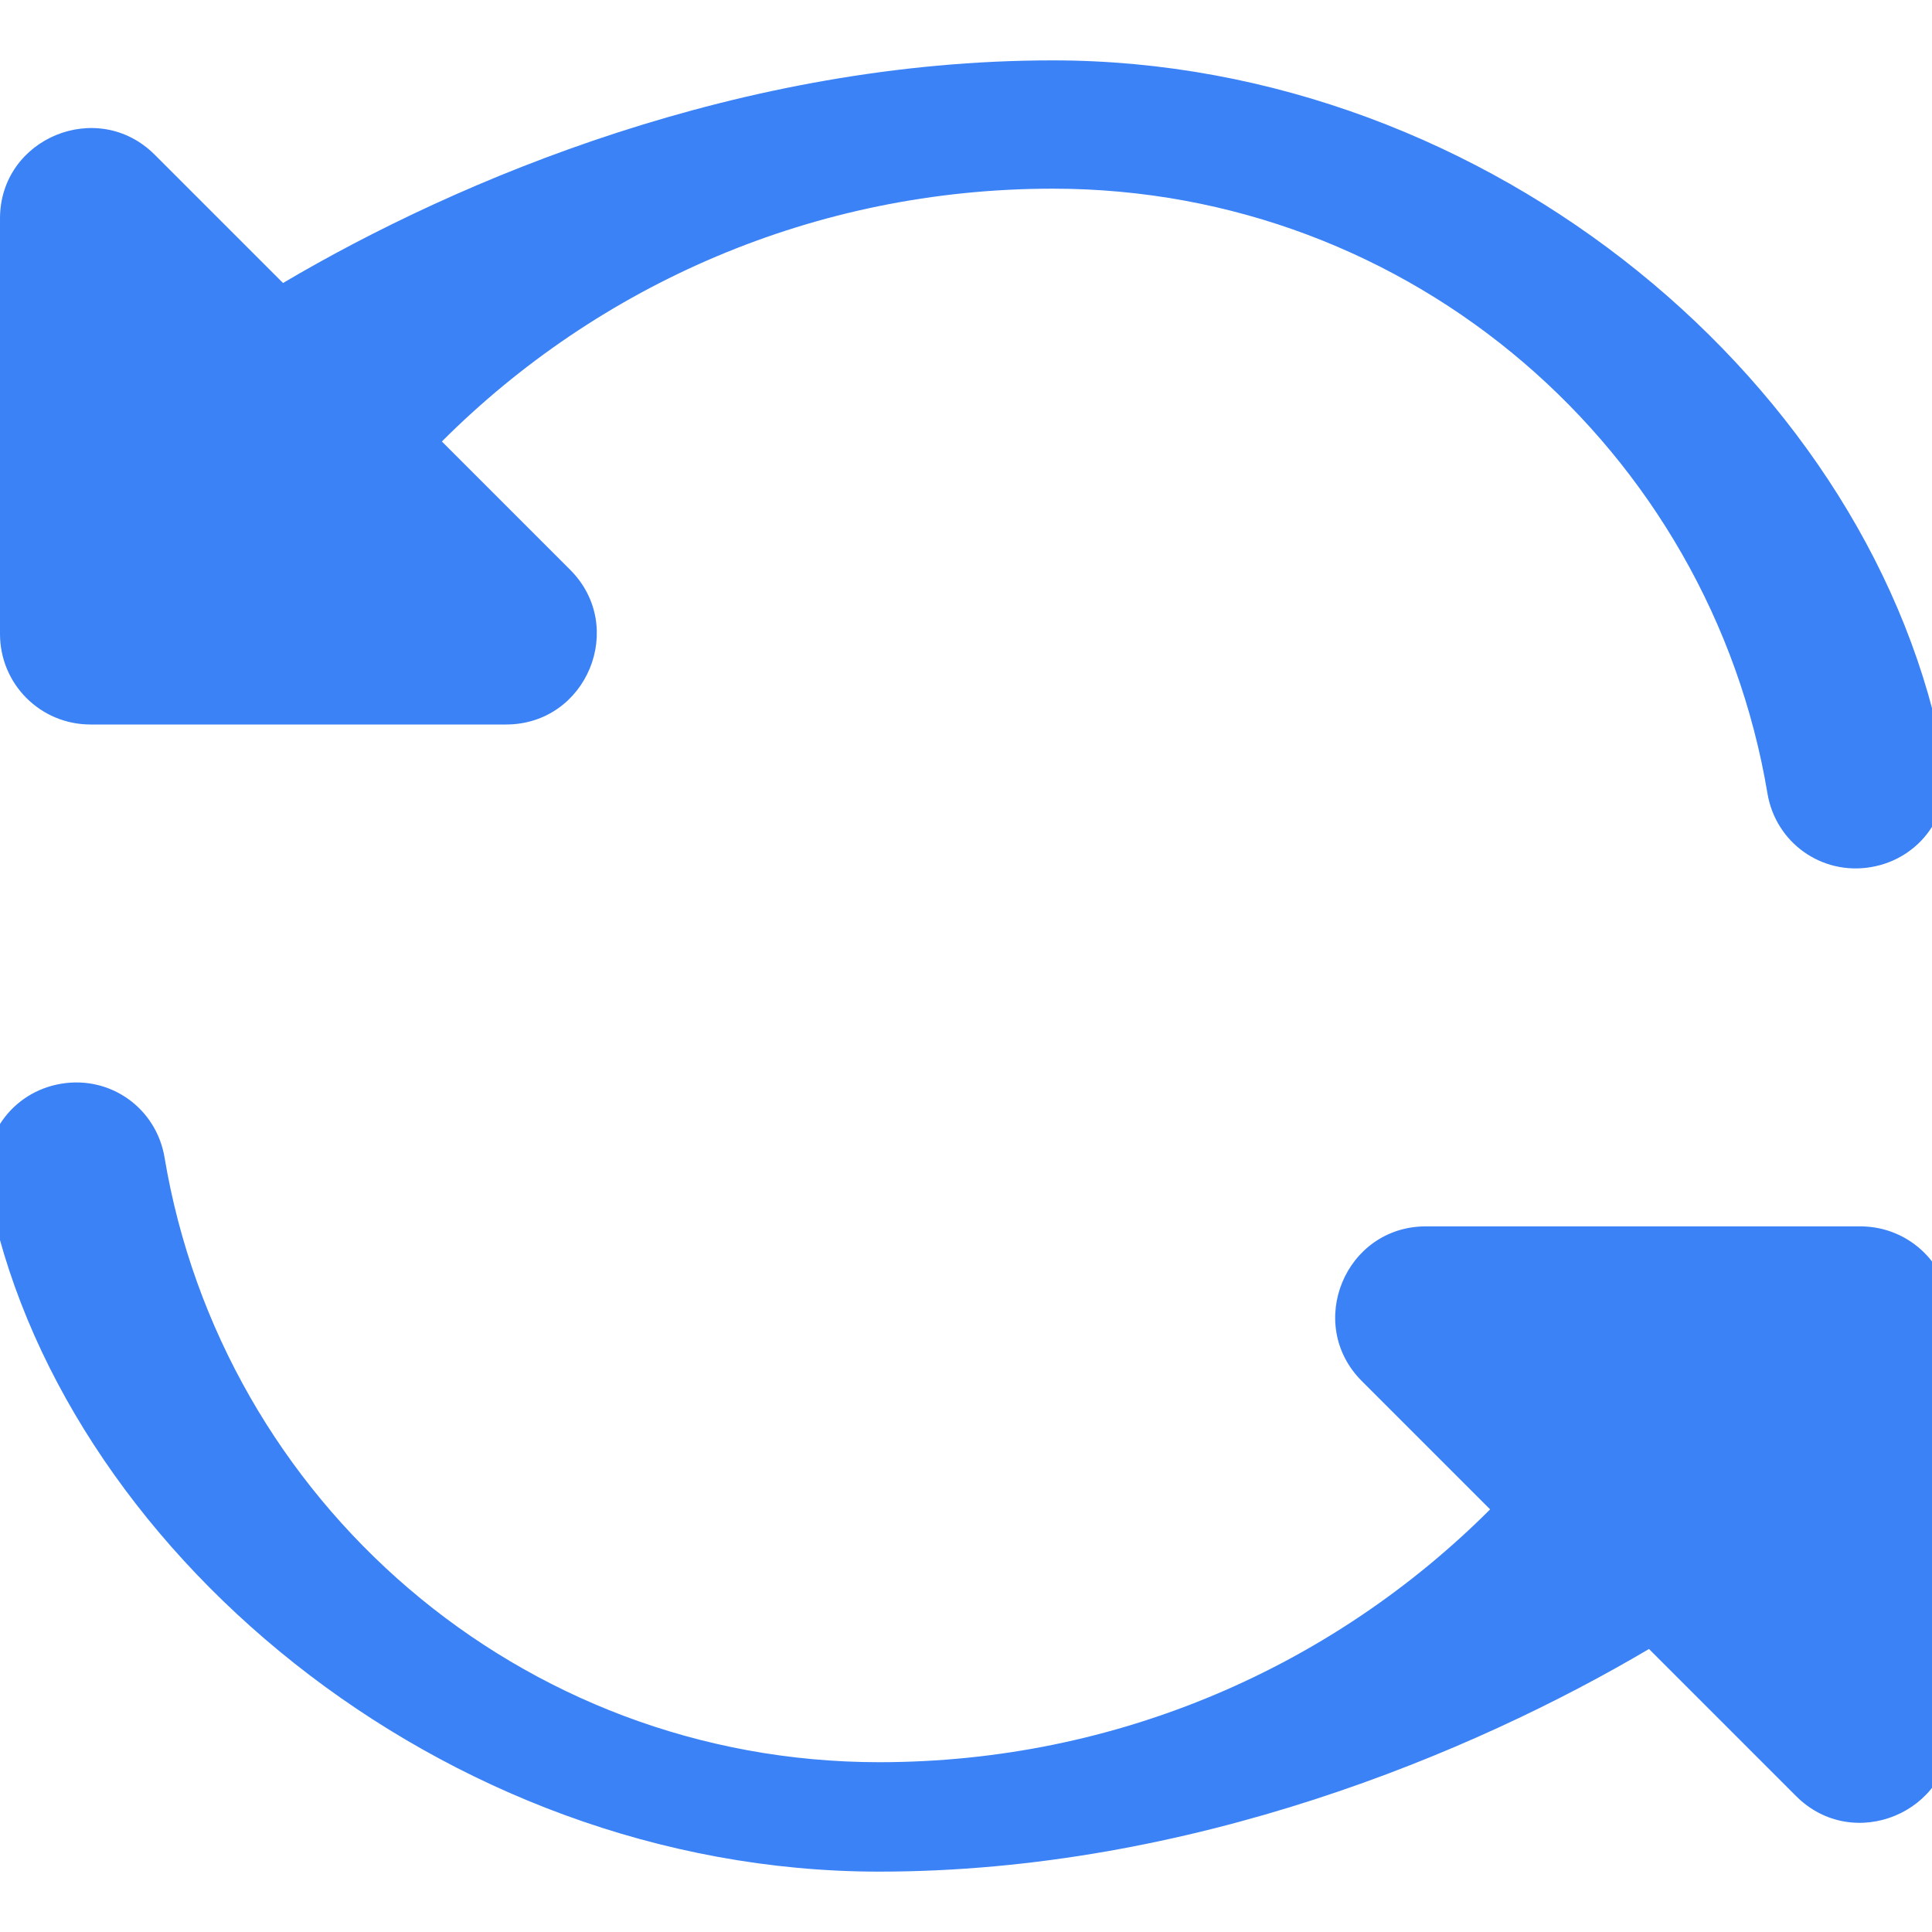
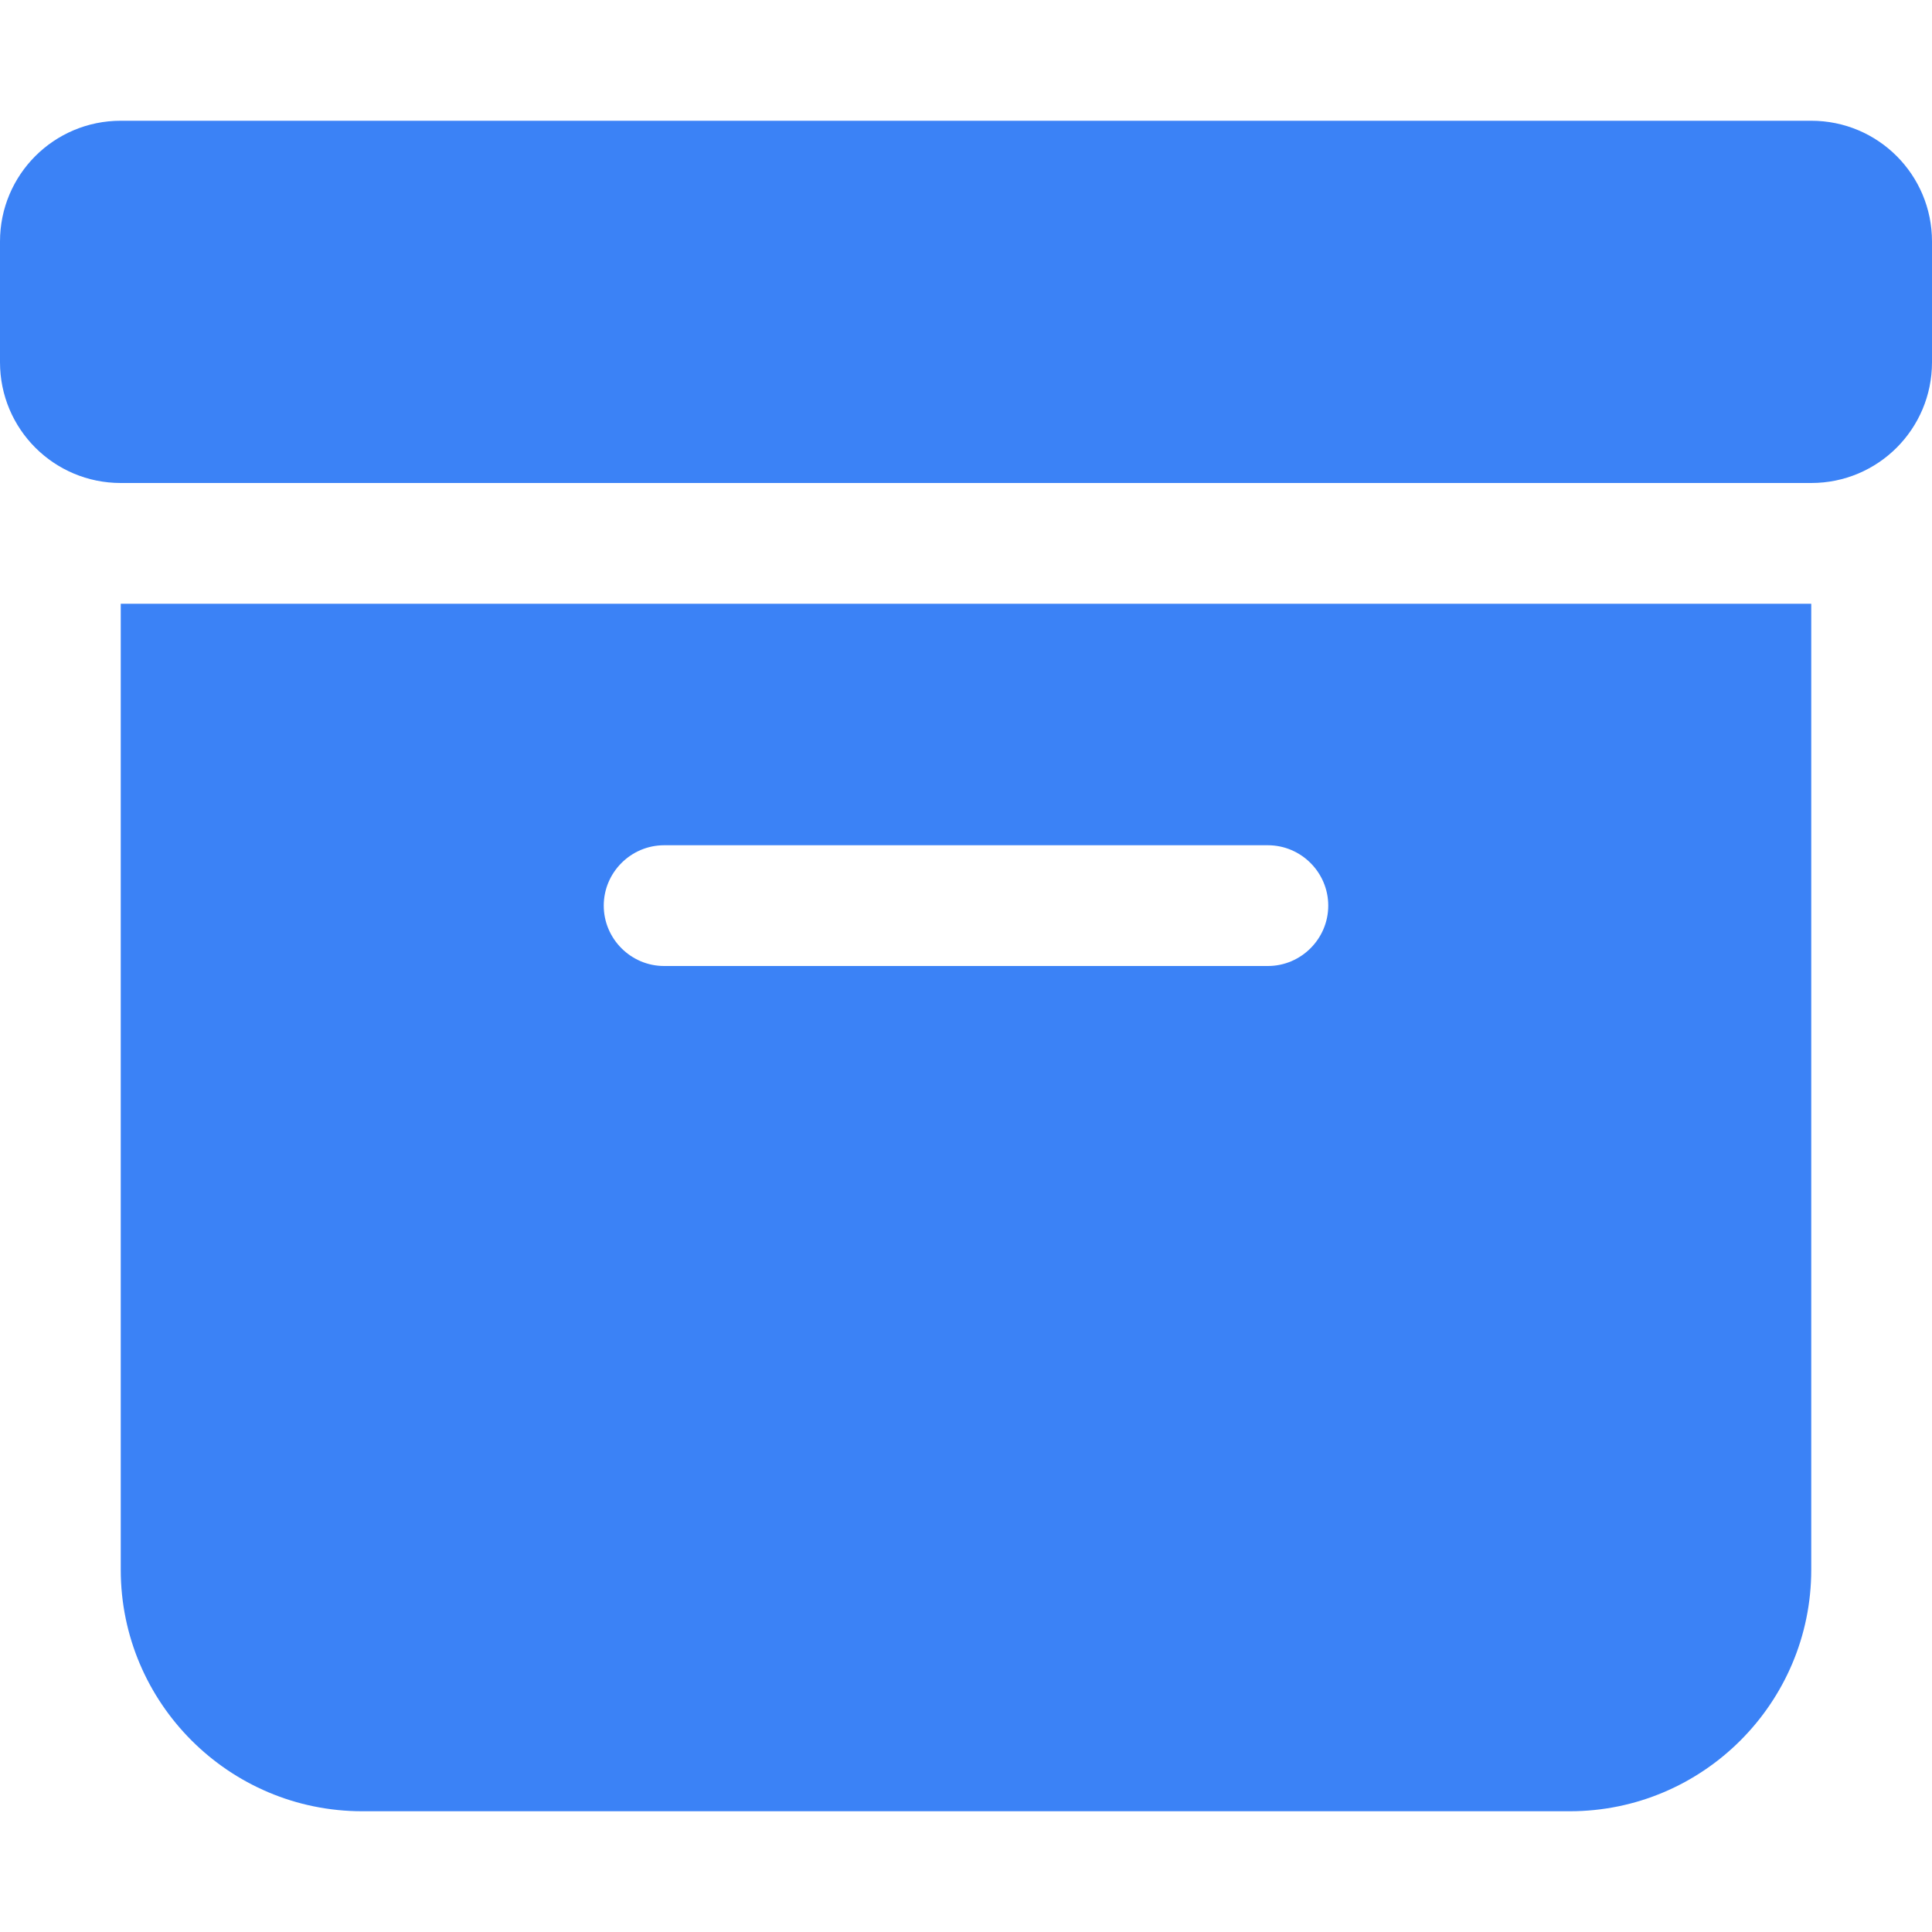
<svg xmlns="http://www.w3.org/2000/svg" viewBox="0 0 512 512">
-   <path fill="#3B82F6" d="M75 75L41 41C25.9 25.9 0 36.6 0 57.9V168c0 13.3 10.7 24 24 24H134.1c21.4 0 32.1-25.9 17-41l-34-34c41.4-41.4 98.6-67 161.9-67c95.2 0 174.2 69.3 189.4 160.3c2.2 13 14.3 21.7 27.4 19.5s21.7-14.3 19.5-27.4C497.3 102.7 395.2 16 279 16C196.5 16 121.7 47.4 75 75zm367 367l34 34c15.1 15.1 41 4.4 41-16.9V349c0-13.3-10.7-24-24-24H377.9c-21.4 0-32.1 25.9-17 41l34 34c-41.4 41.4-98.6 67-161.9 67c-95.2 0-174.2-69.3-189.4-160.3c-2.2-13-14.3-21.7-27.4-19.5s-21.7 14.3-19.5 27.4C14.7 409.3 116.8 496 233 496c82.5 0 157.3-31.4 204-59z" />
+   <path fill="#3B82F6" d="M32 32l448 0c17.7 0 32 14.3 32 32l0 32c0 17.7-14.3 32-32 32L32 128C14.3 128 0 113.7 0 96L0 64C0 46.3 14.3 32 32 32zm0 128l448 0 0 256c0 35.3-28.7 64-64 64L96 480c-35.3 0-64-28.7-64-64l0-256zm128 80c0 8.8 7.2 16 16 16l160 0c8.8 0 16-7.2 16-16s-7.2-16-16-16l-160 0c-8.8 0-16 7.2-16 16z" />
</svg>
